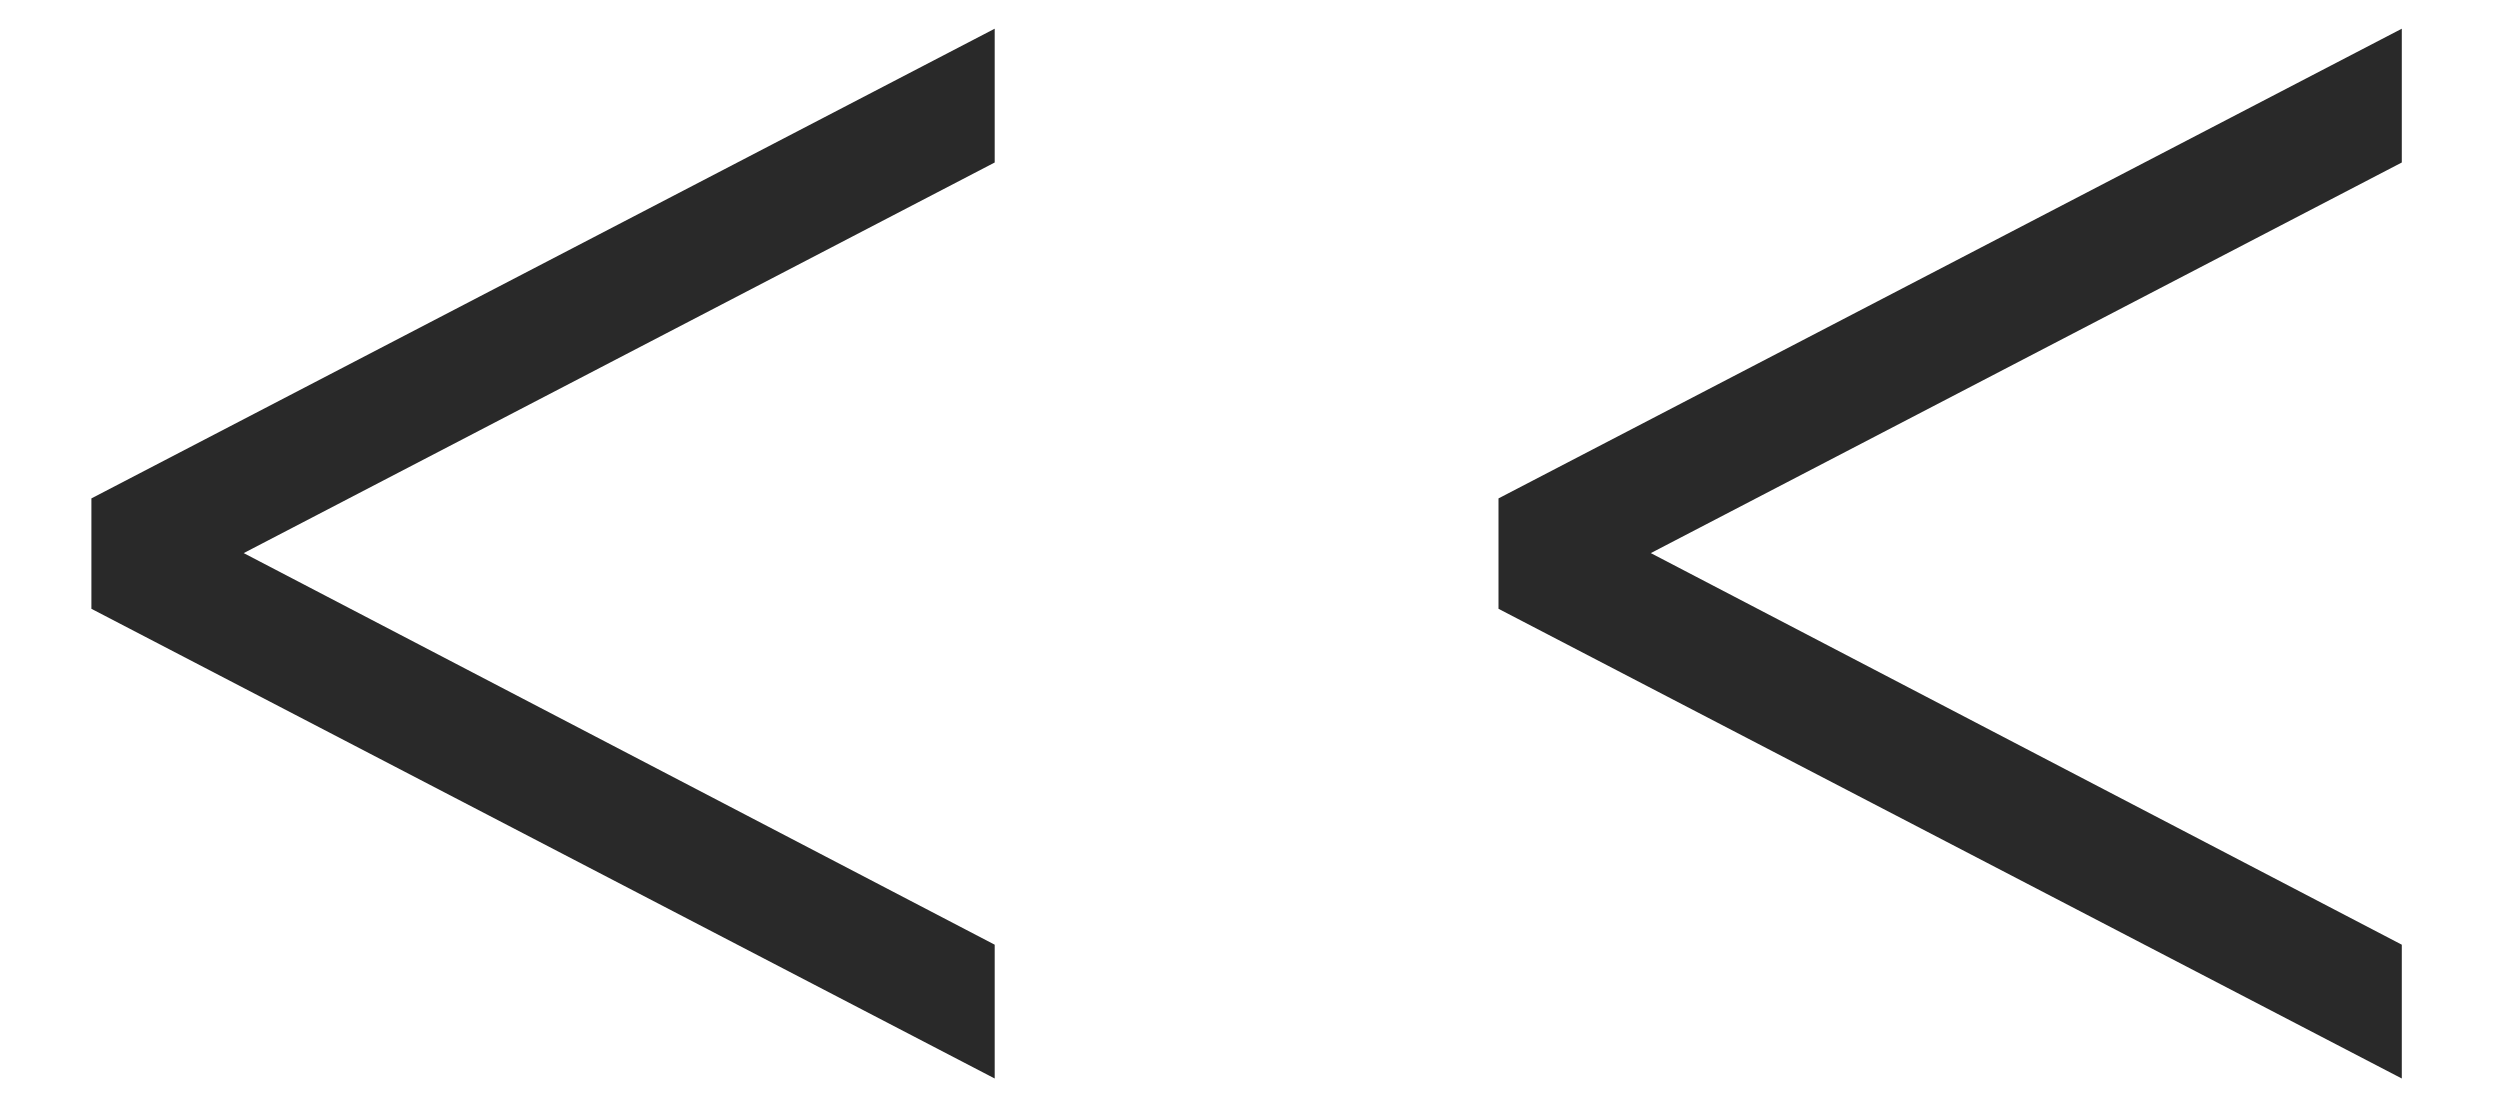
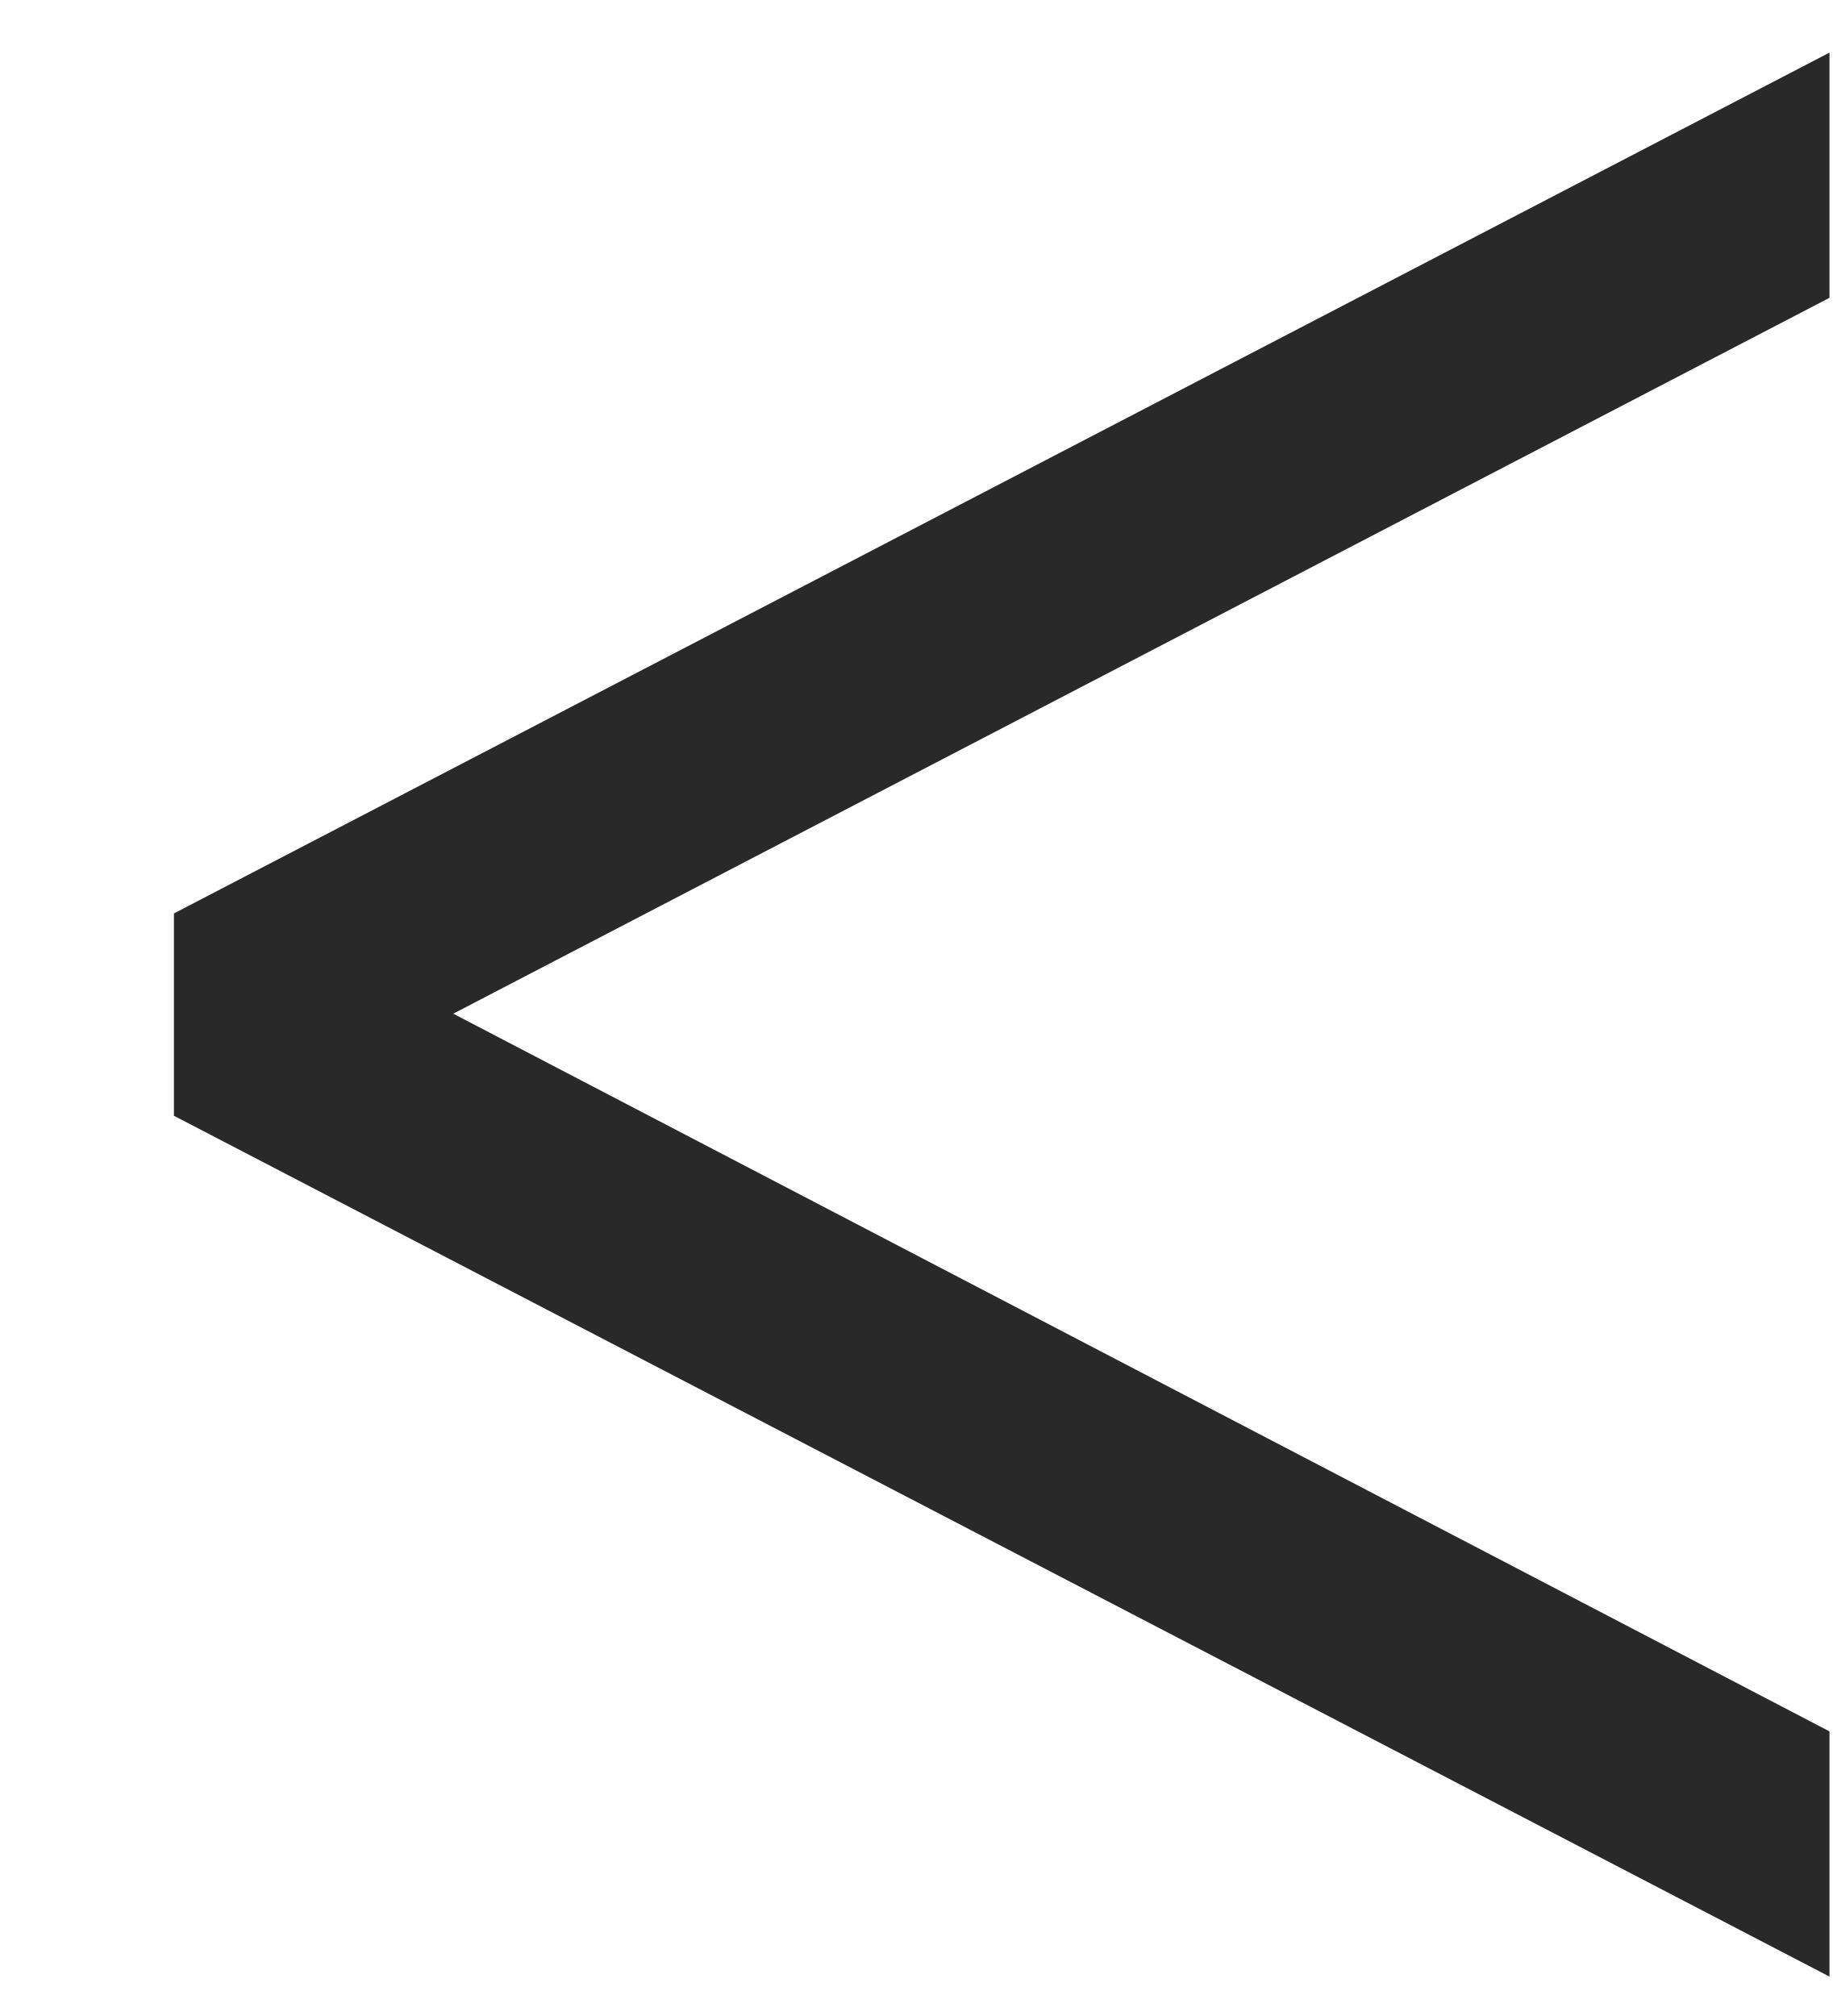
- <svg xmlns="http://www.w3.org/2000/svg" width="25" height="11" viewBox="0 0 25 11" fill="none">
-   <path d="M9.947 10.785L0.914 6.088V4.984L9.947 0.287V1.625L2.437 5.531L9.947 9.447V10.785ZM24.018 10.785L14.985 6.088V4.984L24.018 0.287V1.625L16.508 5.531L24.018 9.447V10.785Z" fill="#292929" />
+ <svg xmlns="http://www.w3.org/2000/svg" width="10" height="11" viewBox="0 0 10 11" fill="none">
+   <path d="M9.982 10.785L0.949 6.088V4.984L9.982 0.287V1.625L2.473 5.531L9.982 9.447V10.785Z" fill="#292929" />
</svg>
